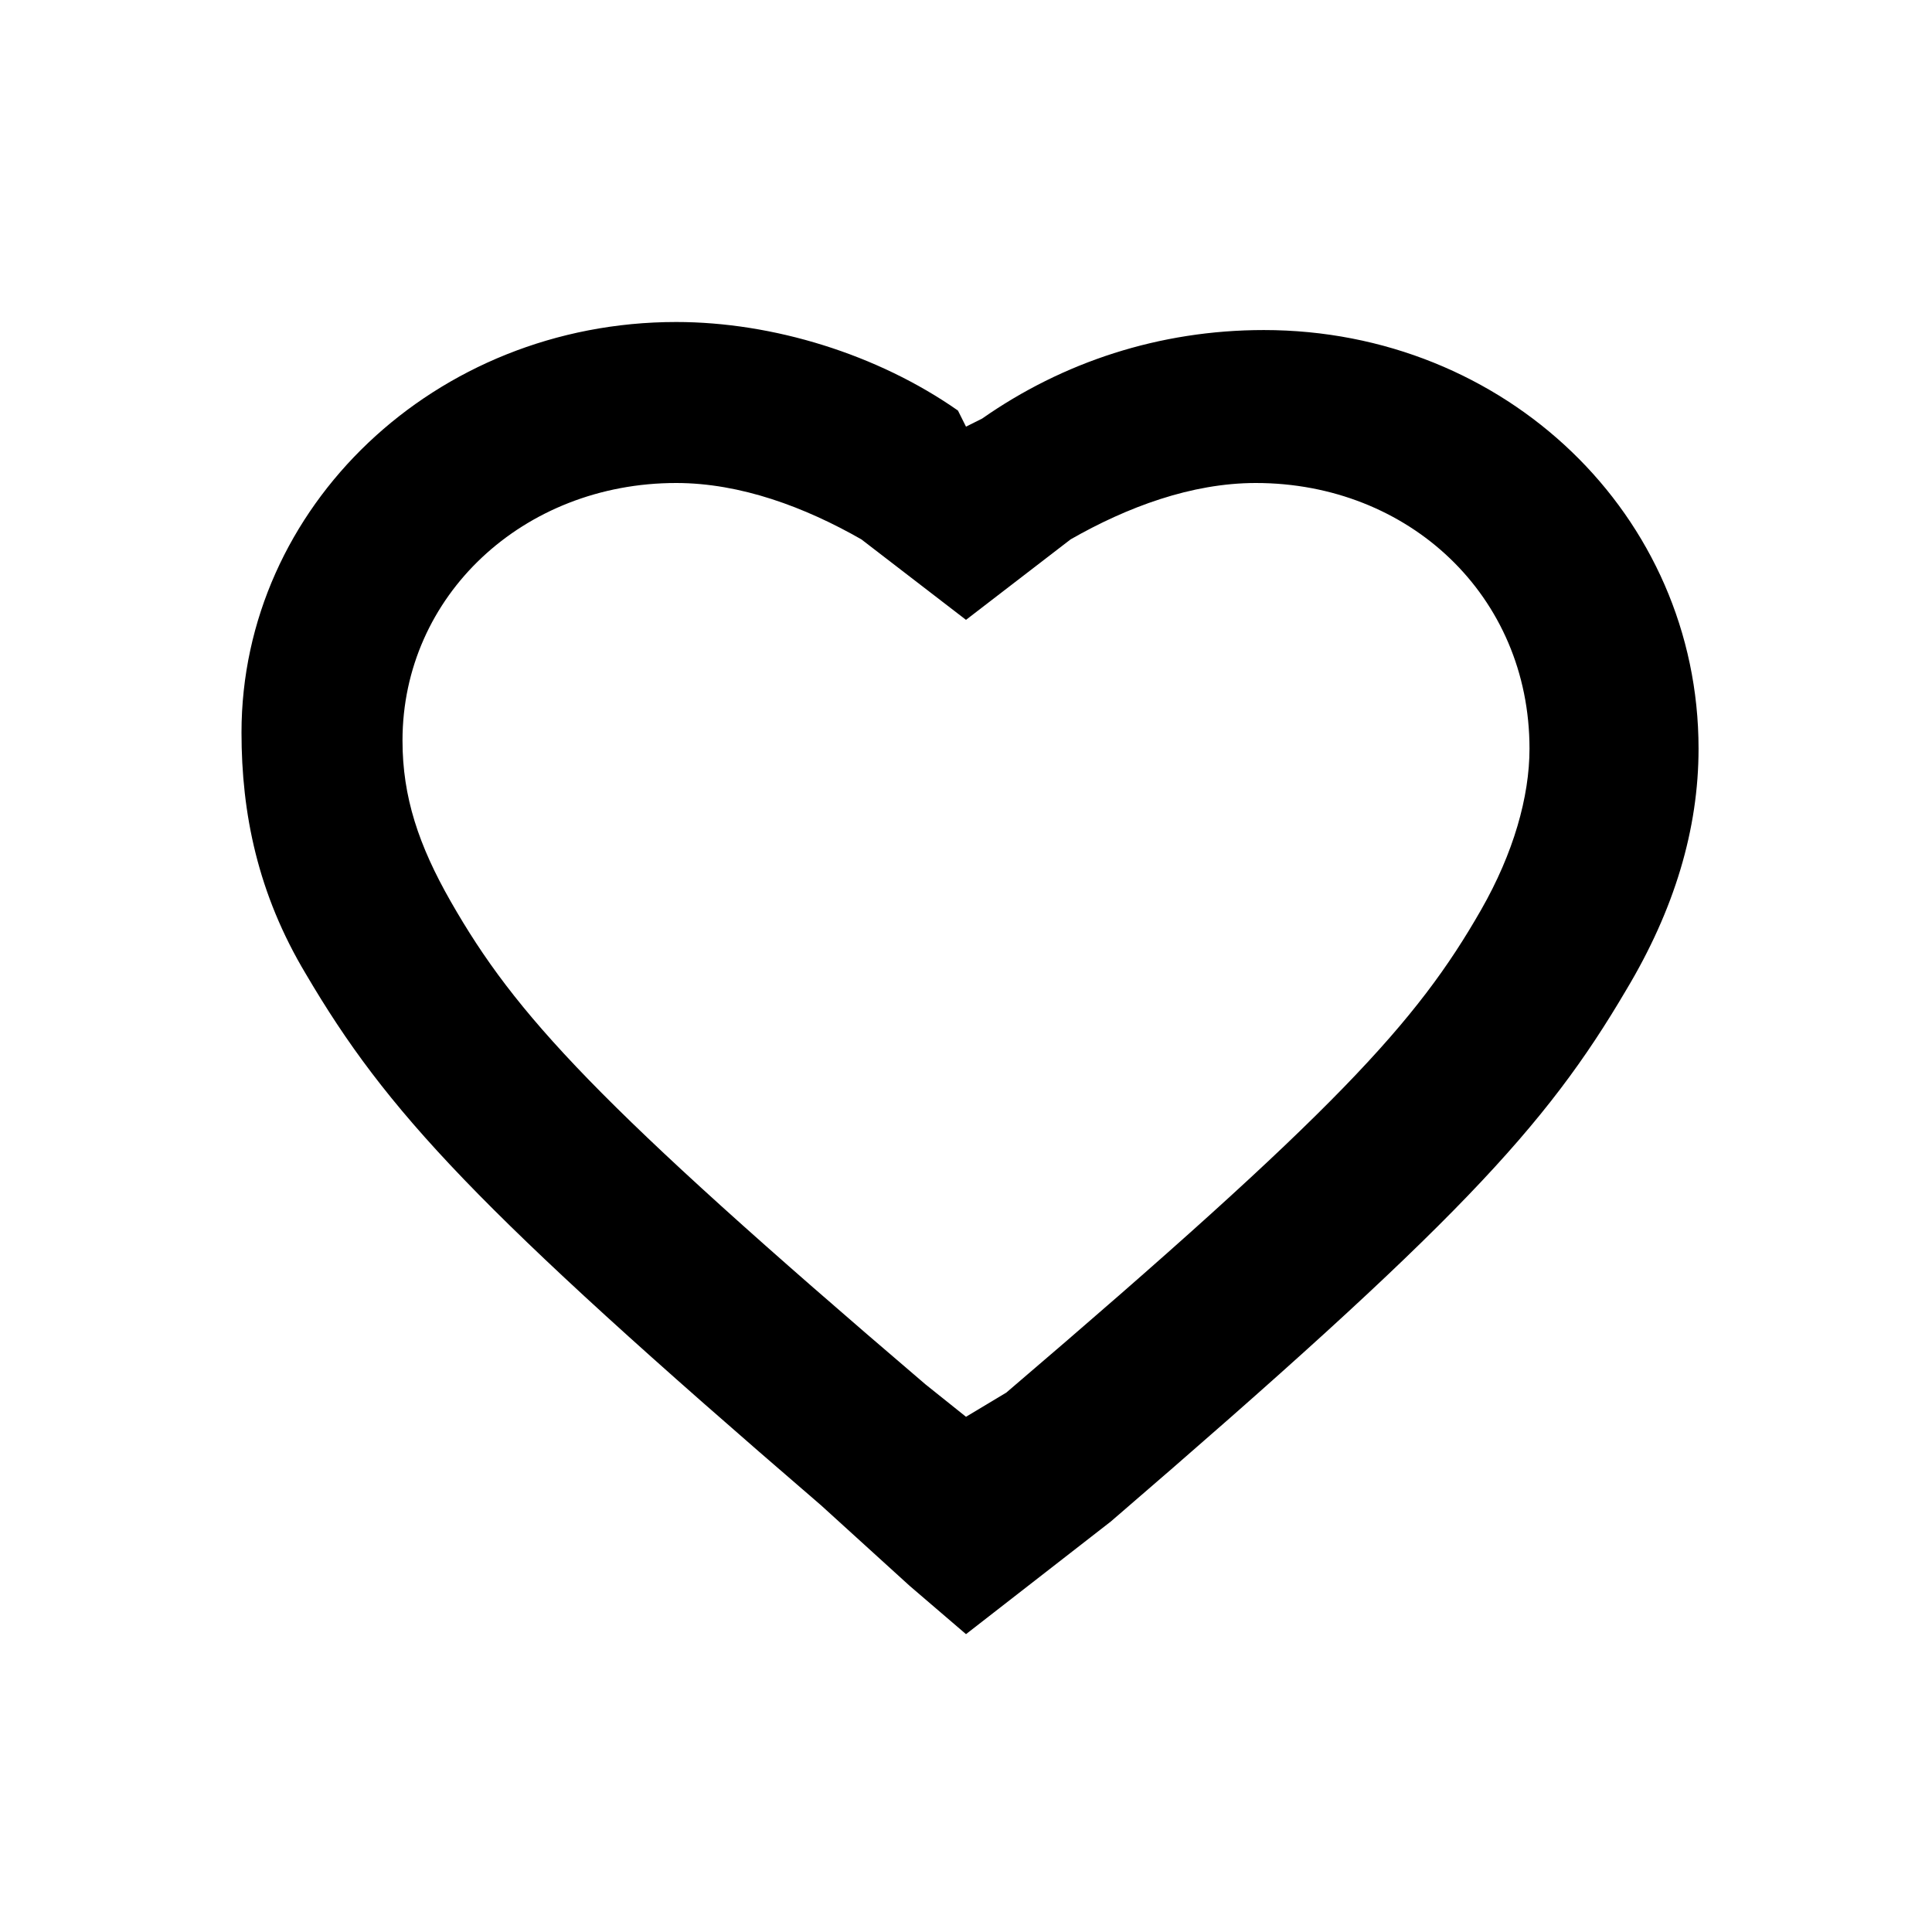
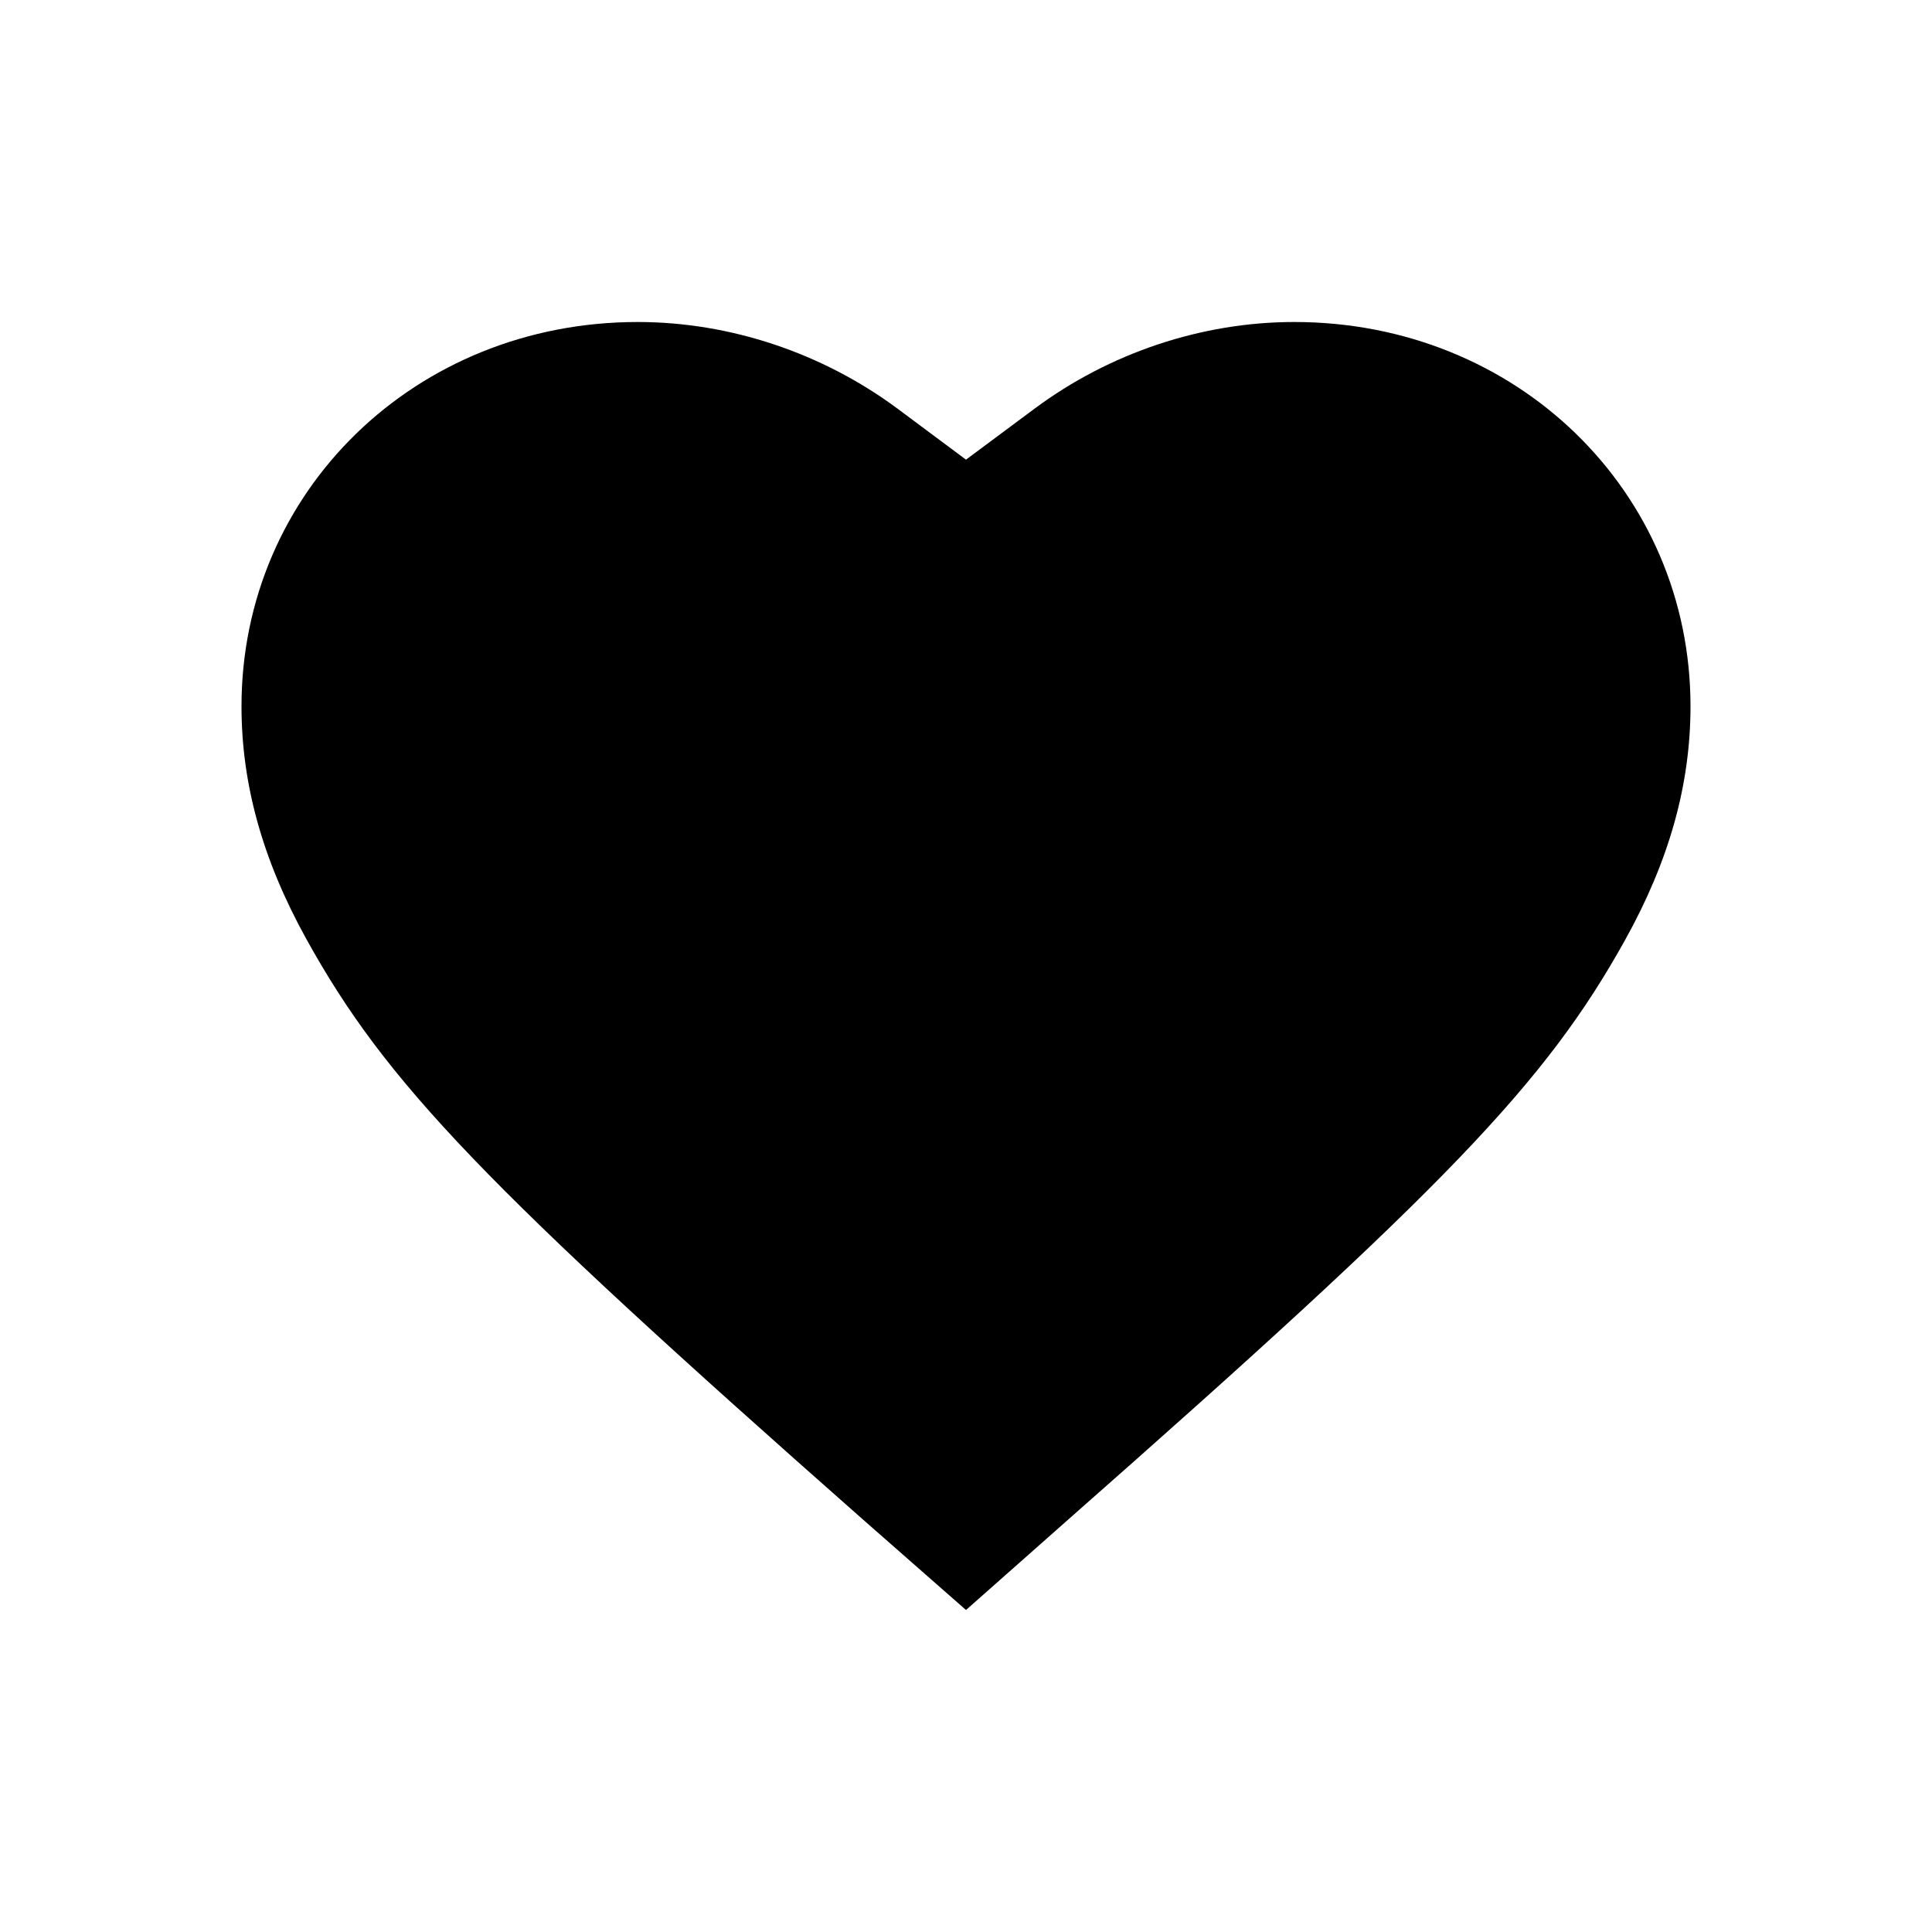
- <svg xmlns="http://www.w3.org/2000/svg" version="1.1" x="0px" y="0px" viewBox="0 0 24 24" style="enable-background:new 0 0 24 24;" xml:space="preserve">
-   <path d="M12,20.3l-0.7-0.6l-1.1-1c-4.3-3.7-5.4-4.9-6.4-6.6c-0.6-1-0.8-2-0.8-3C3,6.3,5.4,4,8.4,4     c1.2,0,2.5,0.4,3.5,1.1L12,5.3l0.2-0.1c1-0.7,2.2-1.1,3.5-1.1c3,0,5.4,2.3,5.4,5.2c0,1-0.3,2-0.9,3c-1,1.7-2.1,2.9-6.4,6.6L12,20.3z         M12.5,17.3c4.1-3.5,5.1-4.6,5.9-6c0.4-0.7,0.6-1.4,0.6-2C19,7.4,17.5,6,15.6,6c-0.8,0-1.6,0.3-2.3,0.7l-1.3,1l-1.3-1     C10,6.3,9.2,6,8.4,6C6.5,6,5,7.4,5,9.2c0,0.7,0.2,1.3,0.6,2c0.8,1.4,1.8,2.5,5.9,6l0.5,0.4L12.5,17.3z" />
+ <svg xmlns="http://www.w3.org/2000/svg" width="24" height="24" viewBox="0 0 24 24">
+   <path d="M13.277 18.87c4.688-4.129 5.921-5.412 6.911-7.194.55-.989.812-1.934.812-2.902C21 6.104 18.84 4 16.078 4c-1.15 0-2.297.385-3.227 1.077L12 5.71l-.85-.633C10.218 4.385 9.07 4 7.921 4 5.161 4 3 6.105 3 8.774c0 .964.26 1.905.805 2.89.987 1.785 2.21 3.06 6.917 7.214L12 20l1.277-1.13z" />
</svg>
